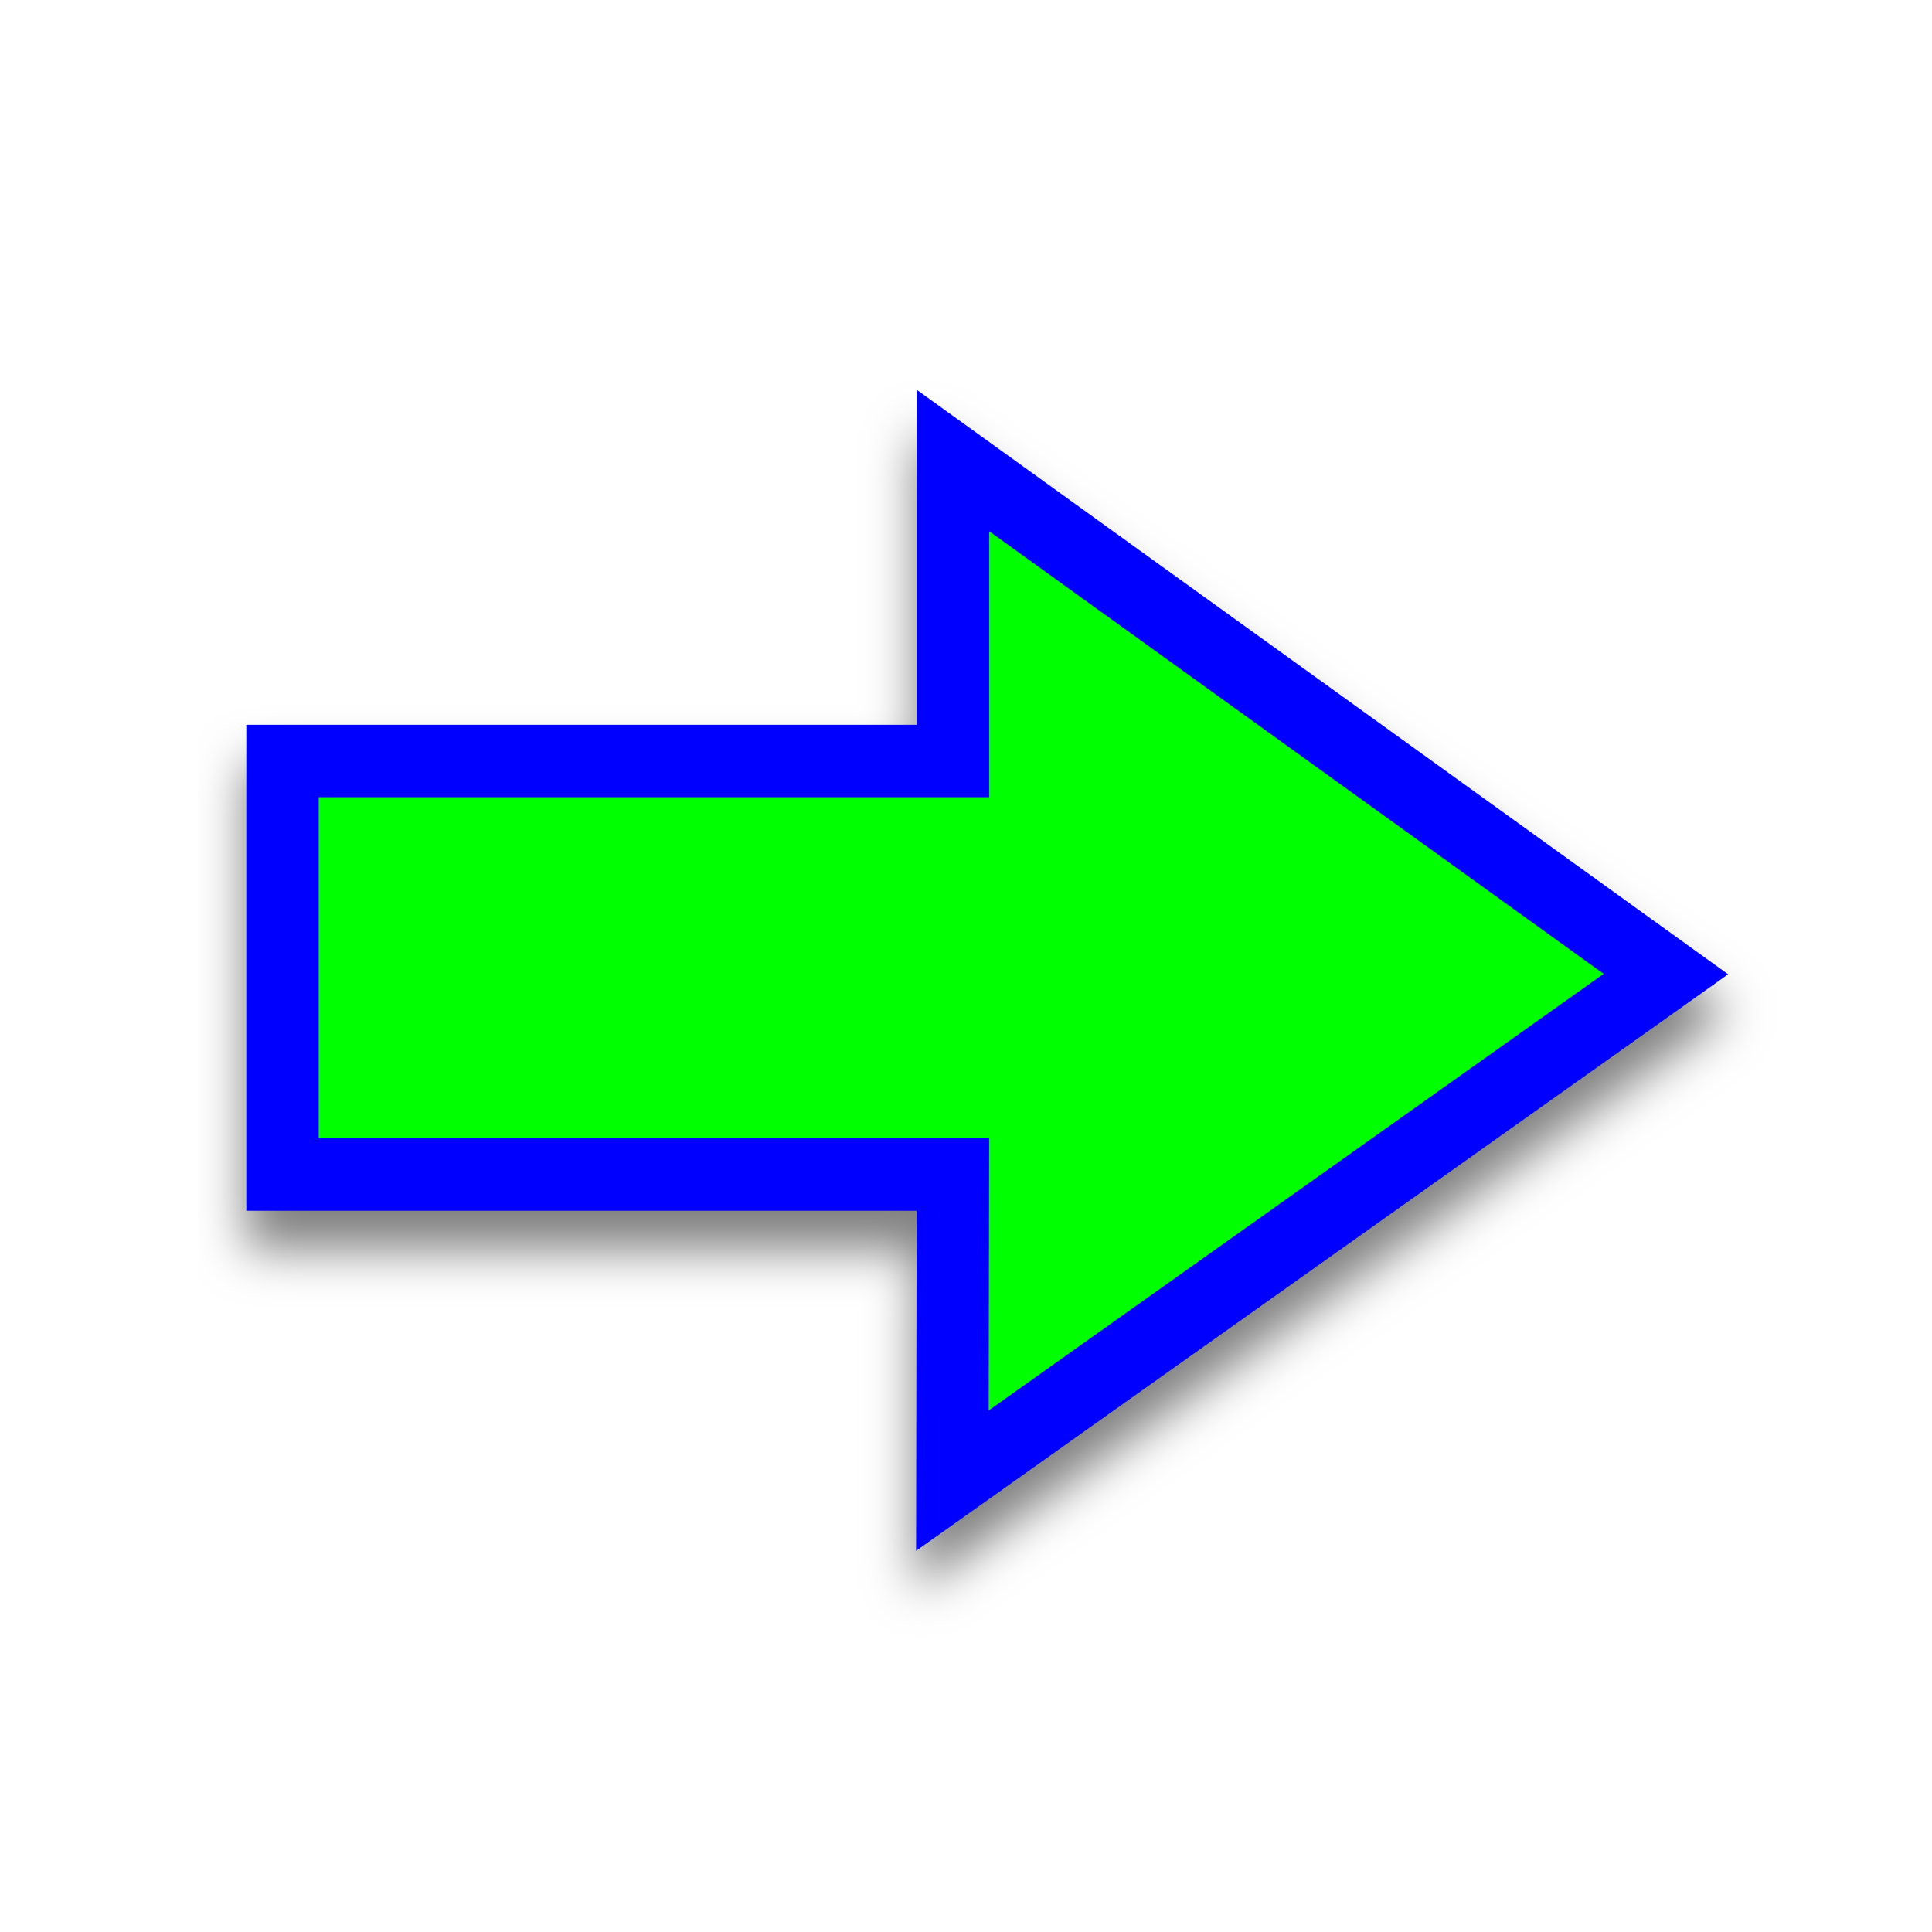
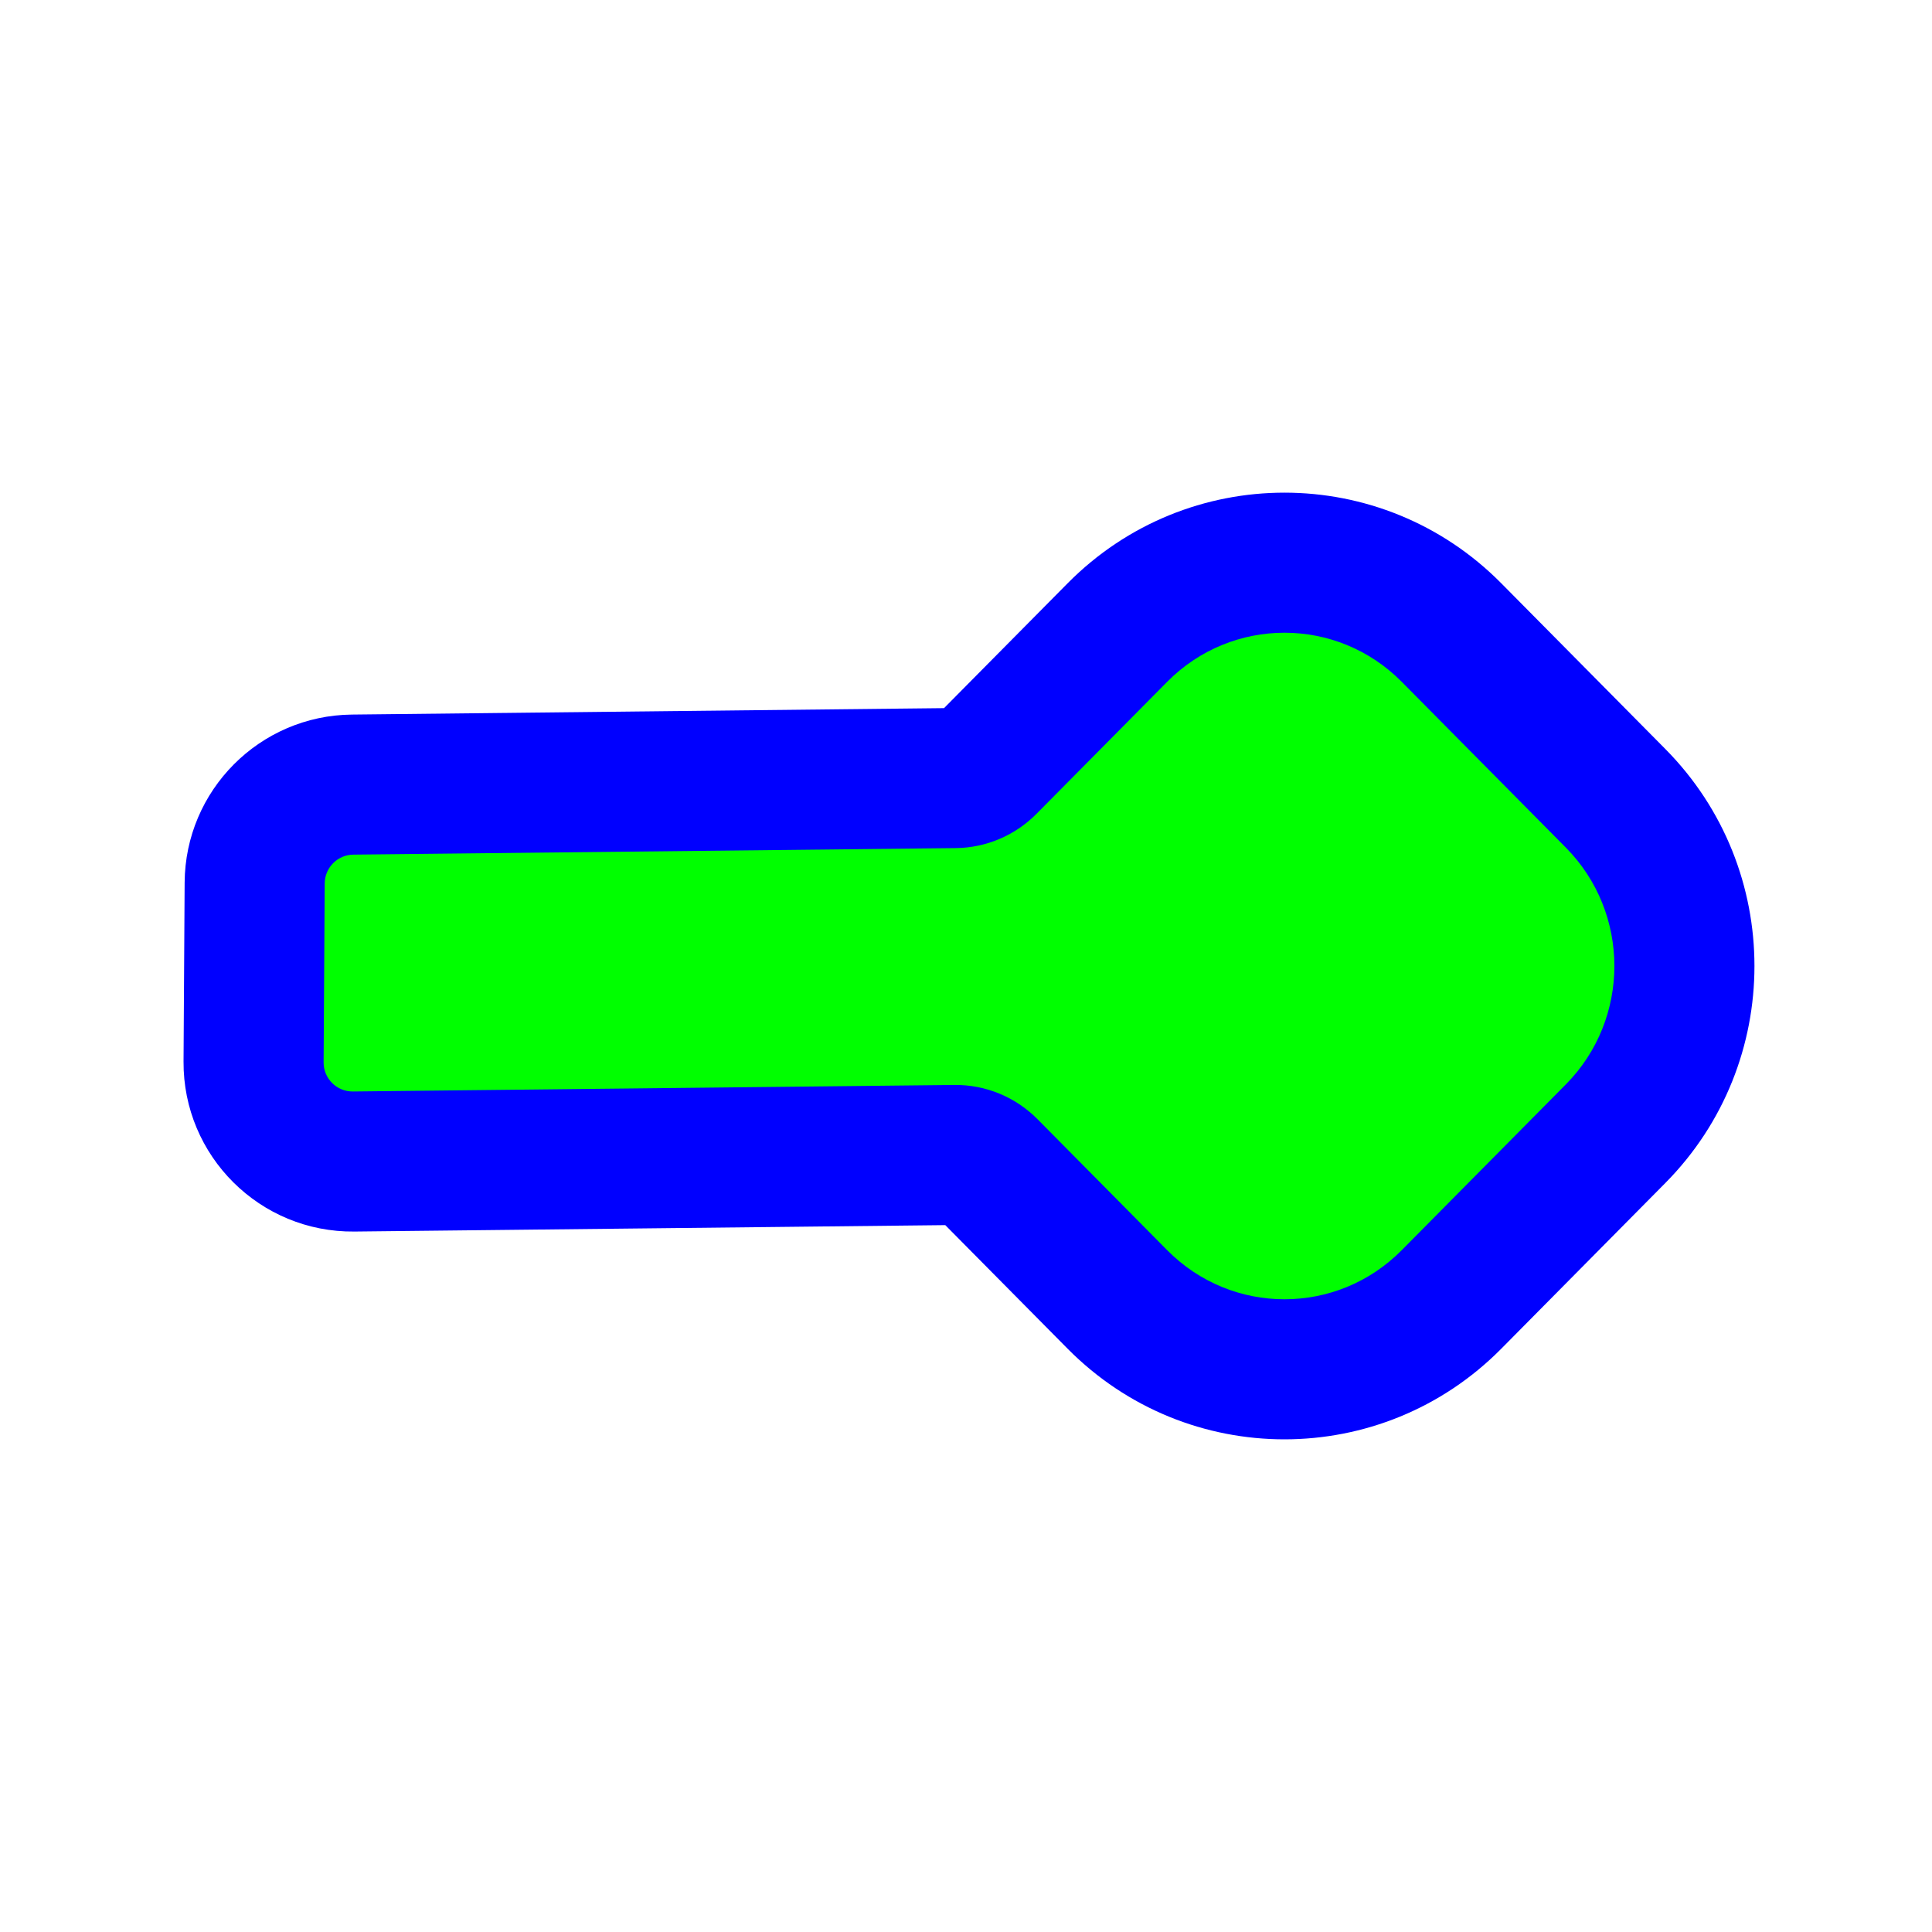
<svg xmlns="http://www.w3.org/2000/svg" width="200" height="200" viewBox="0 0 200 200" fill="none">
-   <g filter="url(#filter0_d)">
-     <path d="M102.402 82.531V55L166 100.815L102.356 146L102.402 117.838H33V82.531H102.402Z" fill="#0000FF" />
-     <path d="M98.646 121.588L98.606 145.994L98.594 153.27L104.527 149.058L168.171 103.873L172.446 100.837L168.192 97.773L104.594 51.957L98.652 47.677V55V78.781H33H29.25V82.531V117.838V121.588H33H98.646Z" stroke="#0000FF" stroke-width="7.5" />
-   </g>
-   <path d="M102.402 82.531V55L166 100.815L102.356 146L102.402 117.838H33V82.531H102.402Z" fill="#00FF00" />
-   <defs>
-     <filter id="filter0_d" x="20.5" y="39.353" width="163.393" height="130.186" filterUnits="userSpaceOnUse" color-interpolation-filters="sRGB">
-       <feFlood flood-opacity="0" result="BackgroundImageFix" />
-       <feColorMatrix in="SourceAlpha" type="matrix" values="0 0 0 0 0 0 0 0 0 0 0 0 0 0 0 0 0 0 127 0" />
-       <feOffset dy="4" />
-       <feGaussianBlur stdDeviation="2.5" />
-       <feColorMatrix type="matrix" values="0 0 0 0 0 0 0 0 0 0 0 0 0 0 0 0 0 0 0.5 0" />
-       <feBlend mode="normal" in2="BackgroundImageFix" result="effect1_dropShadow" />
-       <feBlend mode="normal" in="SourceGraphic" in2="effect1_dropShadow" result="shape" />
-     </filter>
-   </defs>
+   <path d="M110.525 60.377C122.902 47.874 143.03 47.874 155.407 60.377L172.398 77.54C184.695 89.961 184.695 110.039 172.398 122.461L155.407 139.623C143.03 152.126 122.902 152.126 110.525 139.623L97.855 126.825L36.69 127.489C26.909 127.596 18.94 119.664 19 109.883L19.114 91.363C19.173 81.815 26.876 74.076 36.424 73.972L97.725 73.306L110.525 60.377Z" fill="#0000FF" />
+   <path d="M98.8 112.314L36.533 112.99C34.856 113.008 33.49 111.649 33.5 109.972L33.614 91.453C33.624 89.816 34.945 88.489 36.581 88.471L98.951 87.794C102.084 87.76 105.08 86.487 107.295 84.249L120.83 70.578C127.533 63.807 138.4 63.807 145.103 70.578L162.094 87.741C168.796 94.511 168.796 105.489 162.094 112.259L145.103 129.422C138.4 136.193 127.533 136.193 120.83 129.422L107.402 115.858C105.123 113.557 102.023 112.279 98.8 112.314Z" fill="#00FF00" />
</svg>
